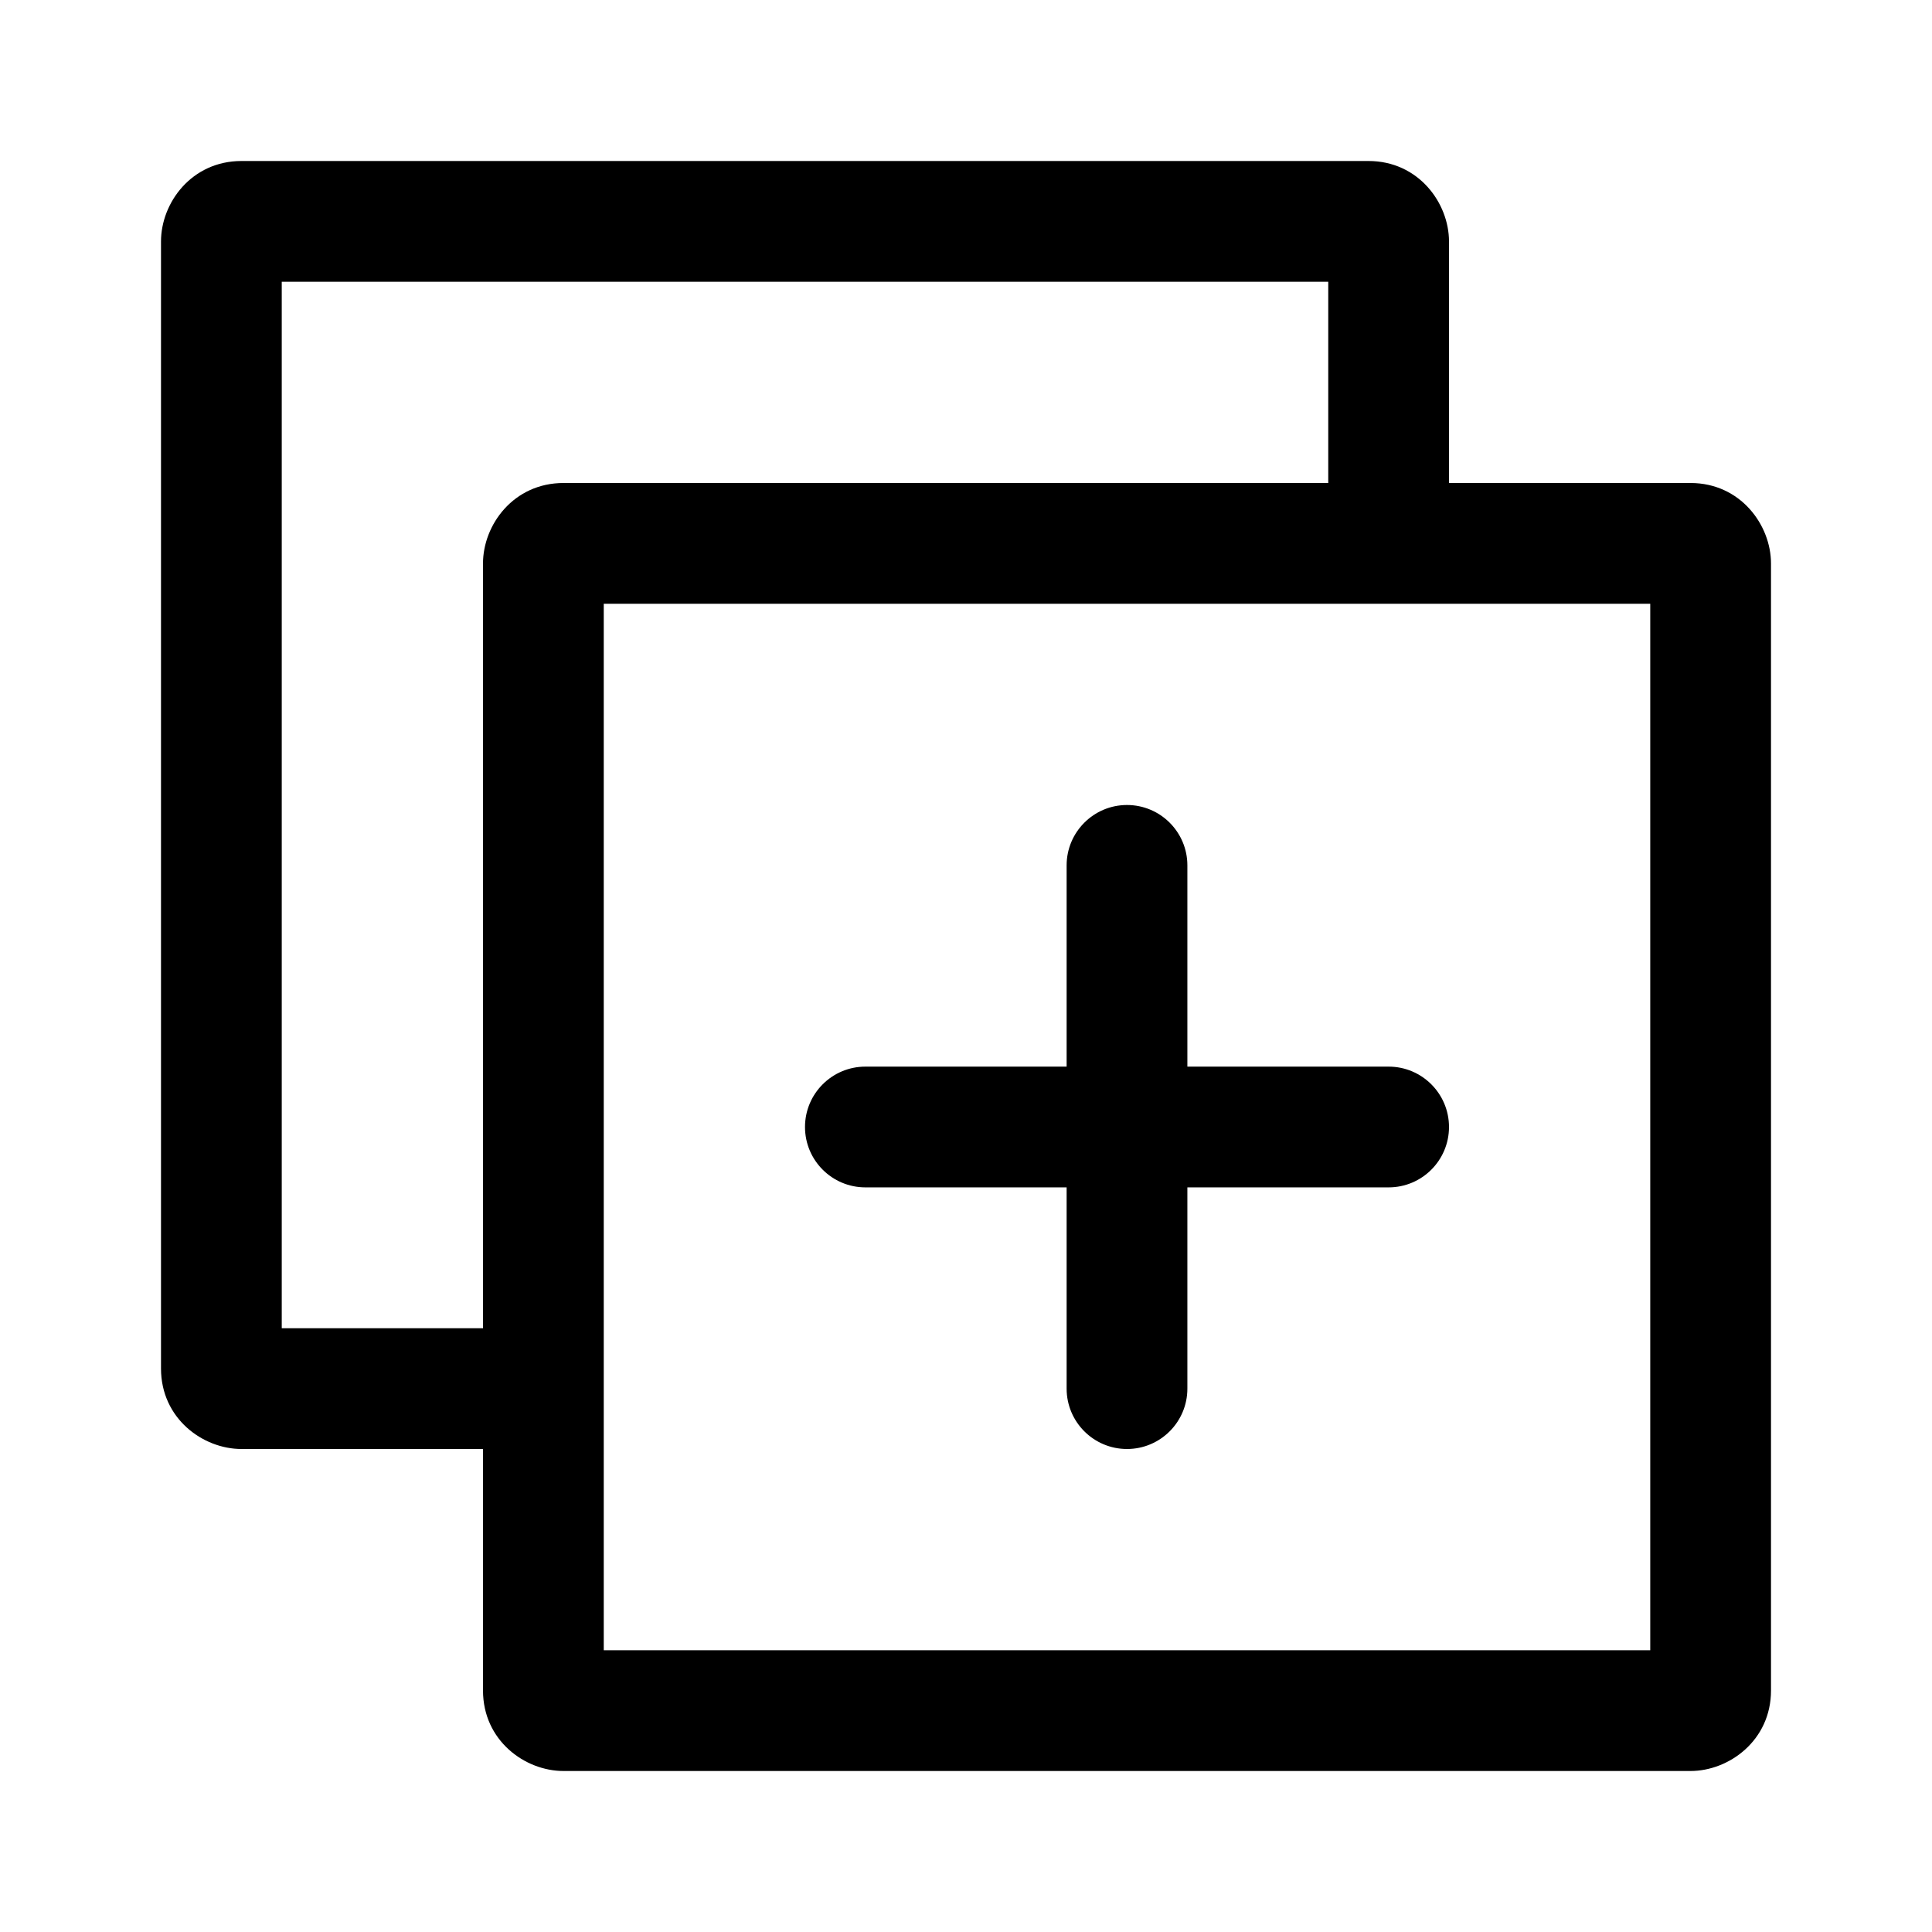
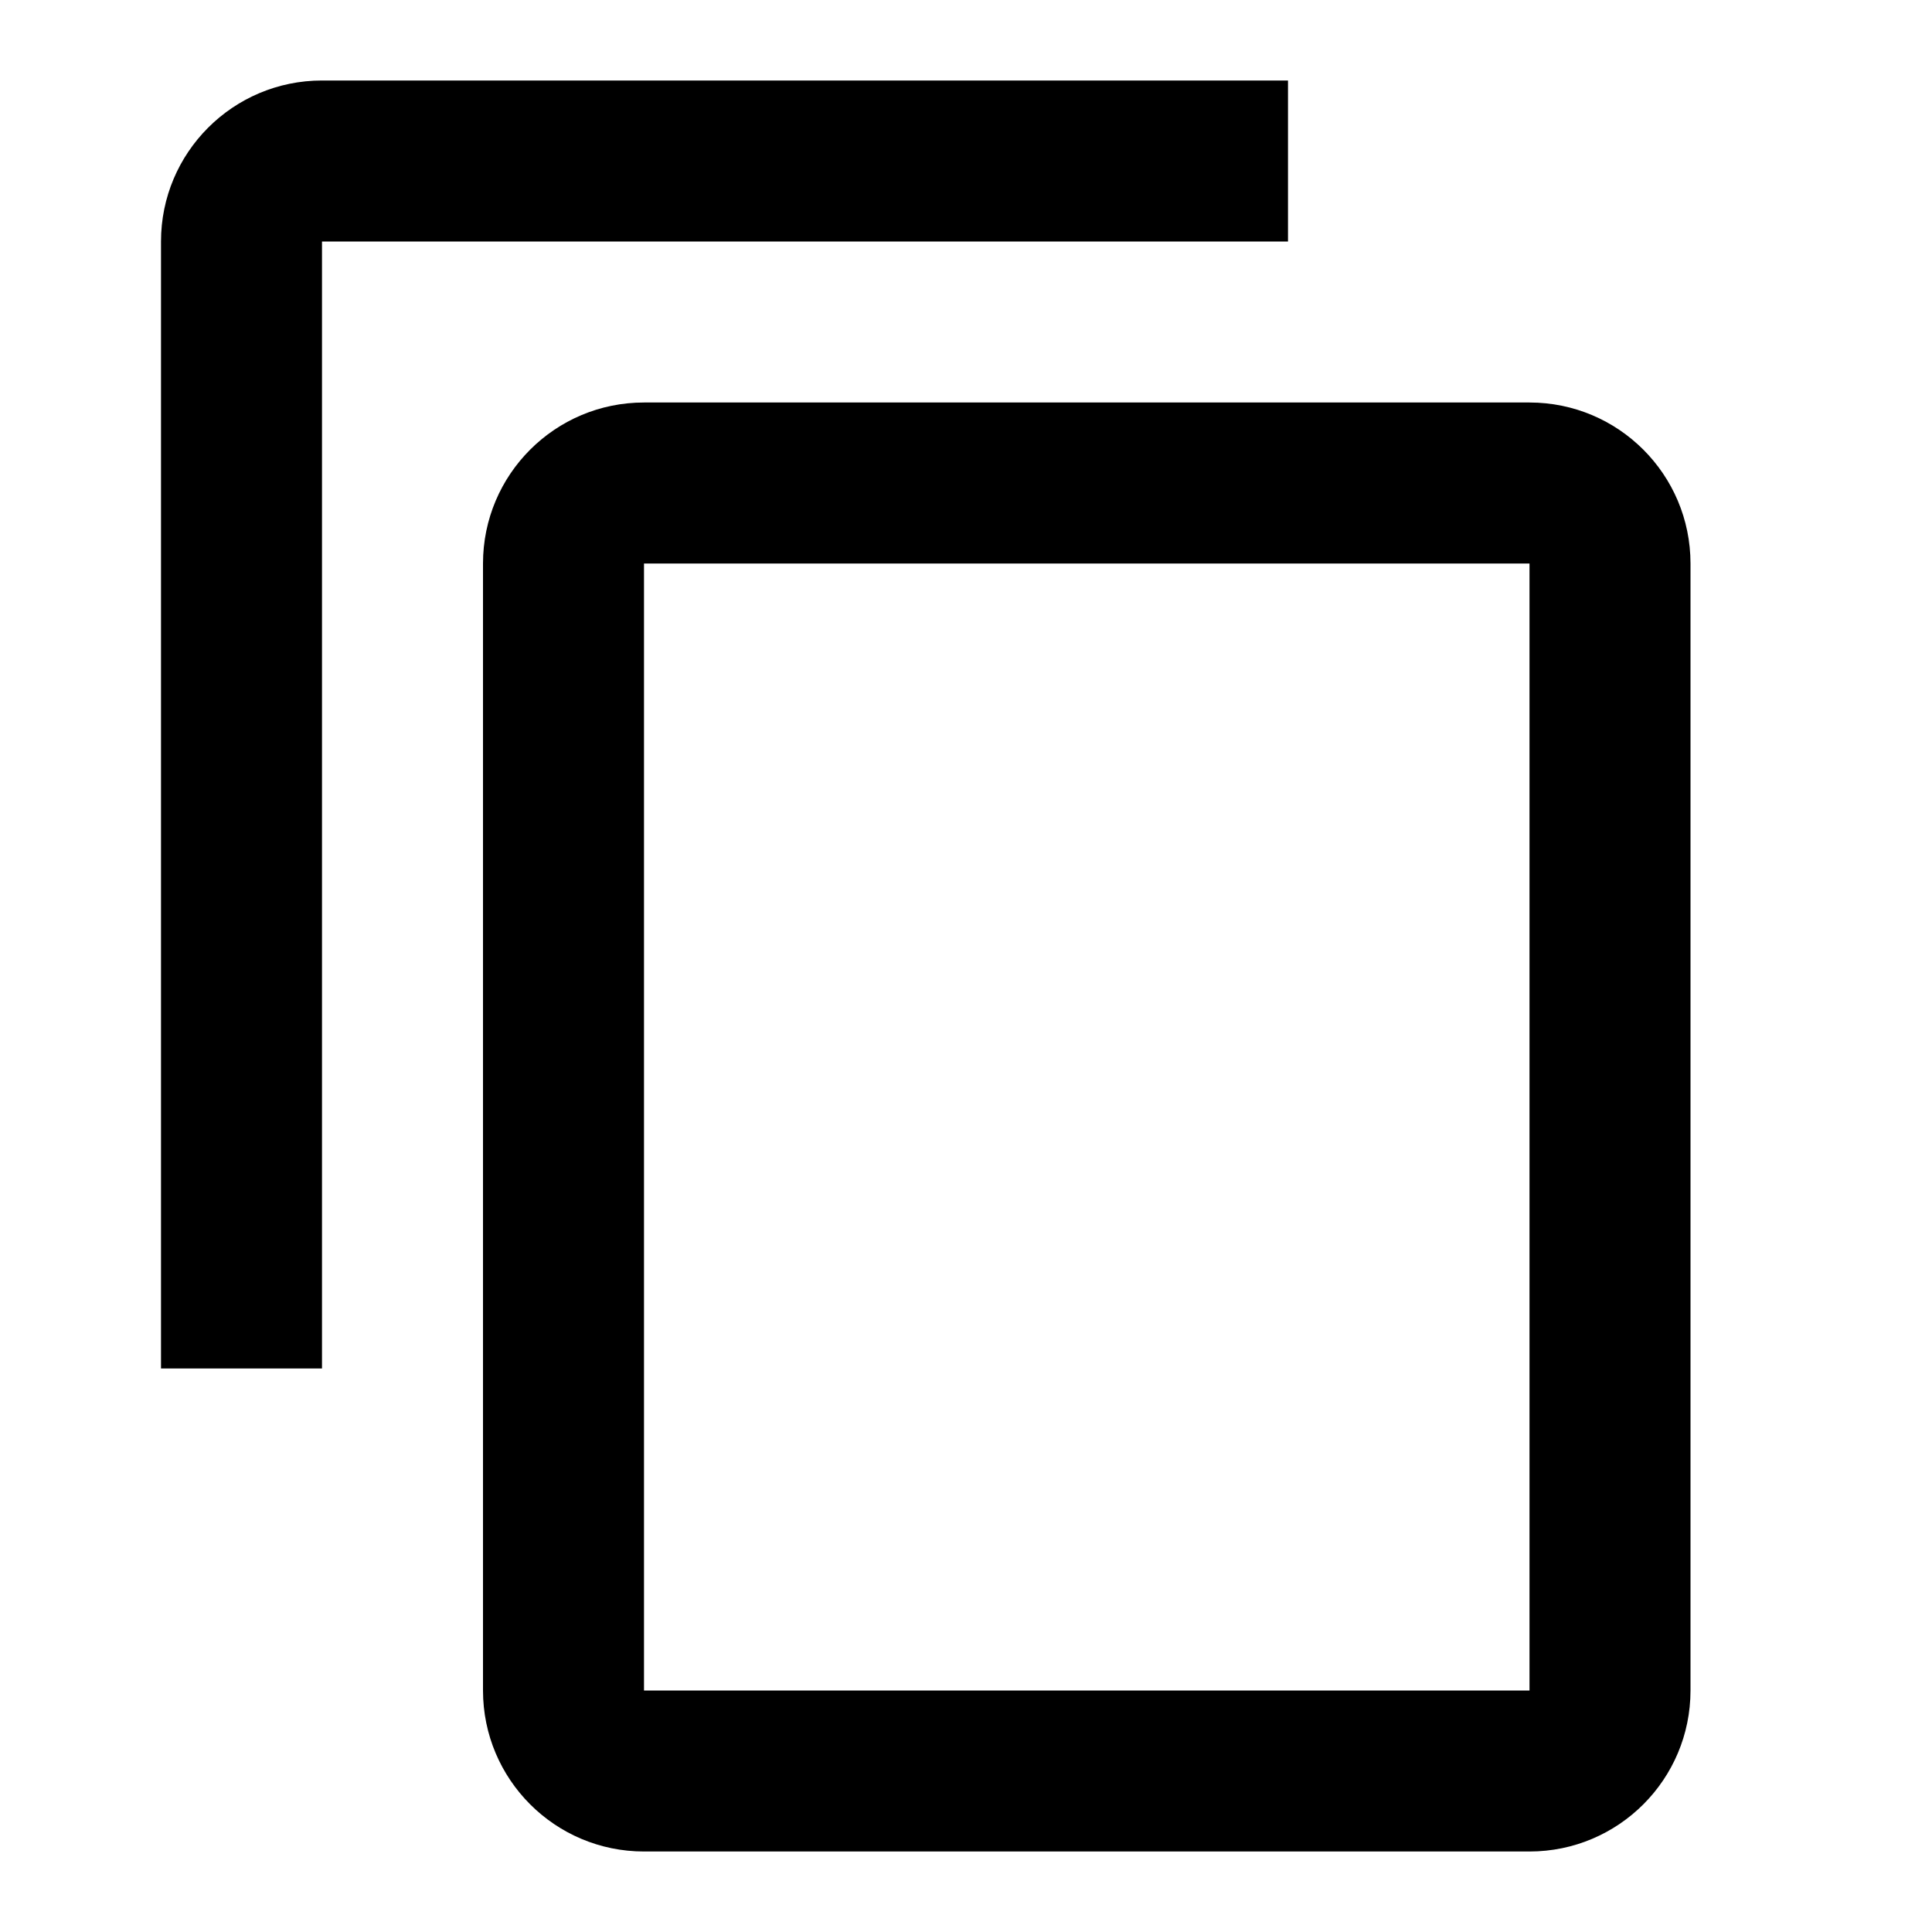
- <svg xmlns="http://www.w3.org/2000/svg" width="18" height="18" clip-rule="evenodd" fill-rule="evenodd" stroke-linejoin="round" stroke-miterlimit="2" viewBox="0 0 24 24">
-   <path fill="currentColor" d="m6 18h-3c-.48 0-1-.379-1-1v-14c0-.481.38-1 1-1h14c.621 0 1 .522 1 1v3h3c.621 0 1 .522 1 1v14c0 .621-.522 1-1 1h-14c-.48 0-1-.379-1-1zm1.5-10.5v13h13v-13zm5.75 5.75h-2.5c-.414 0-.75.336-.75.75s.336.75.75.75h2.5v2.5c0 .414.336.75.75.75s.75-.336.75-.75v-2.5h2.5c.414 0 .75-.336.75-.75s-.336-.75-.75-.75h-2.5v-2.5c0-.414-.336-.75-.75-.75s-.75.336-.75.75zm3.25-7.25v-2.5h-13v13h2.5v-9.5c0-.481.38-1 1-1z" fill-rule="nonzero" />
+ <svg xmlns="http://www.w3.org/2000/svg" fill="currentColor" viewBox="0 0 24 24">
+   <path d="M19 21H8V7h11m0-2H8a2 2 0 00-2 2v14a2 2 0 002 2h11a2 2 0 002-2V7a2 2 0 00-2-2m-3-4H4a2 2 0 00-2 2v14h2V3h12V1z" />
</svg>
